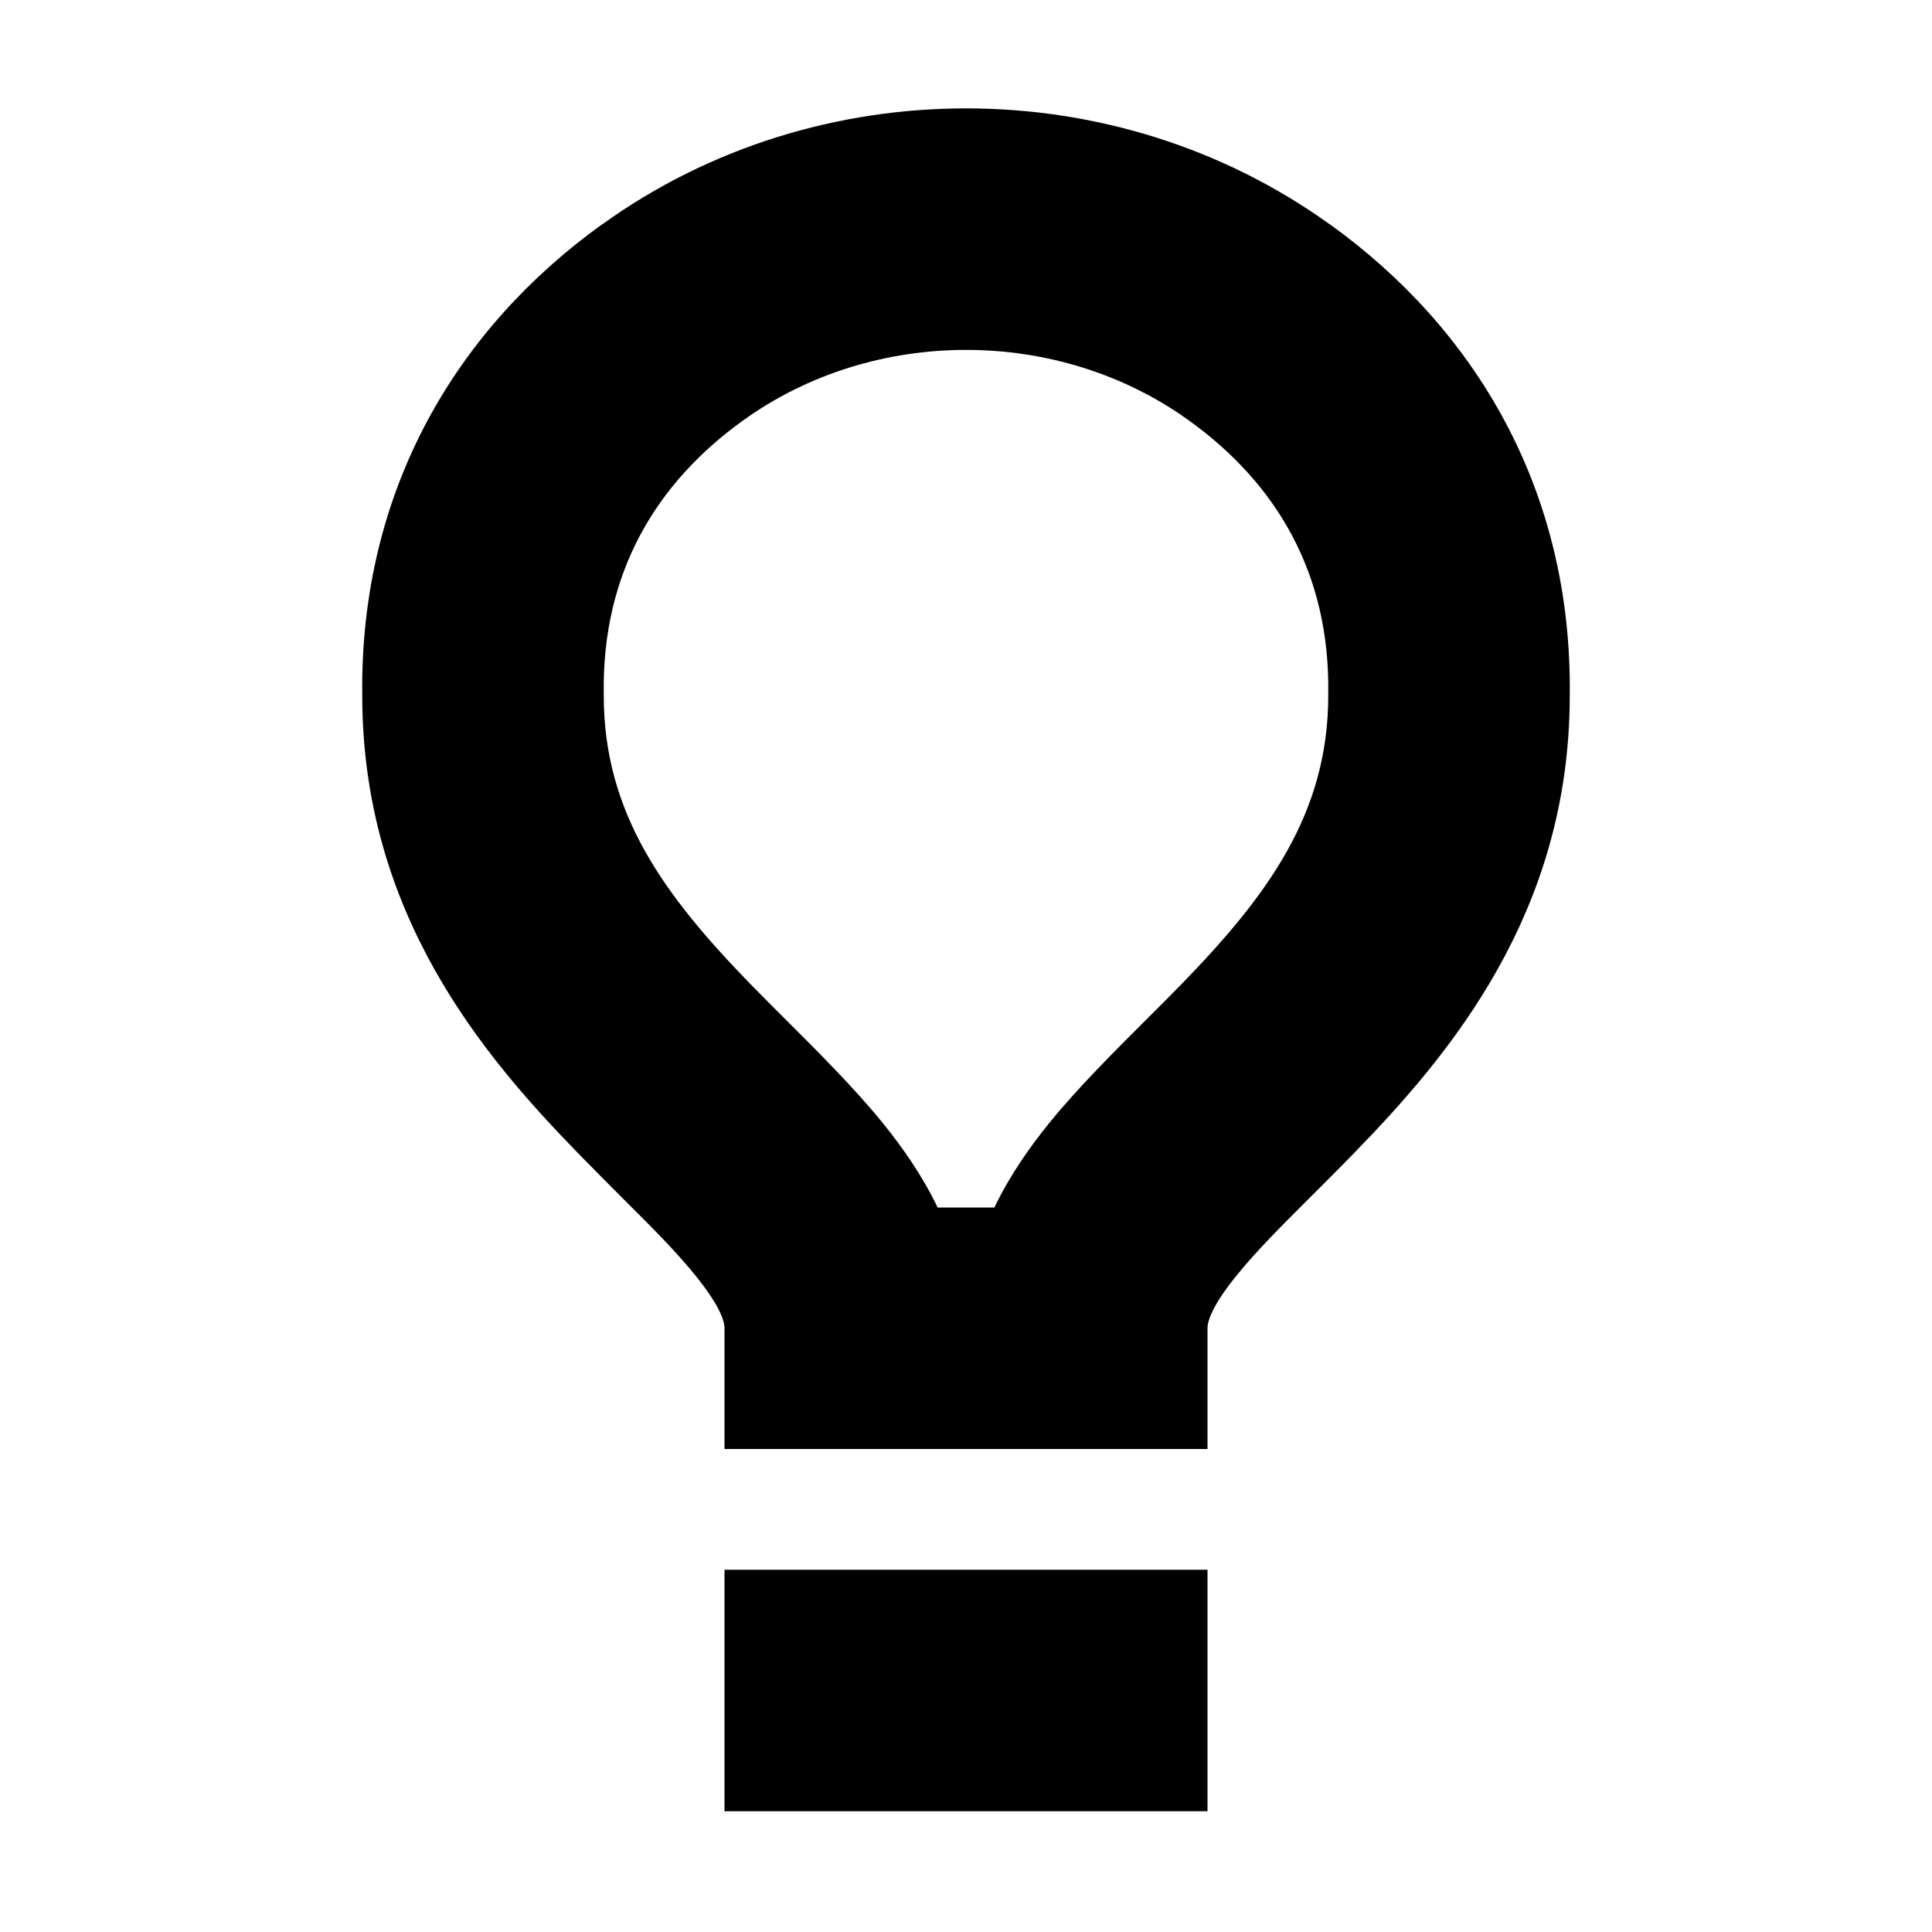
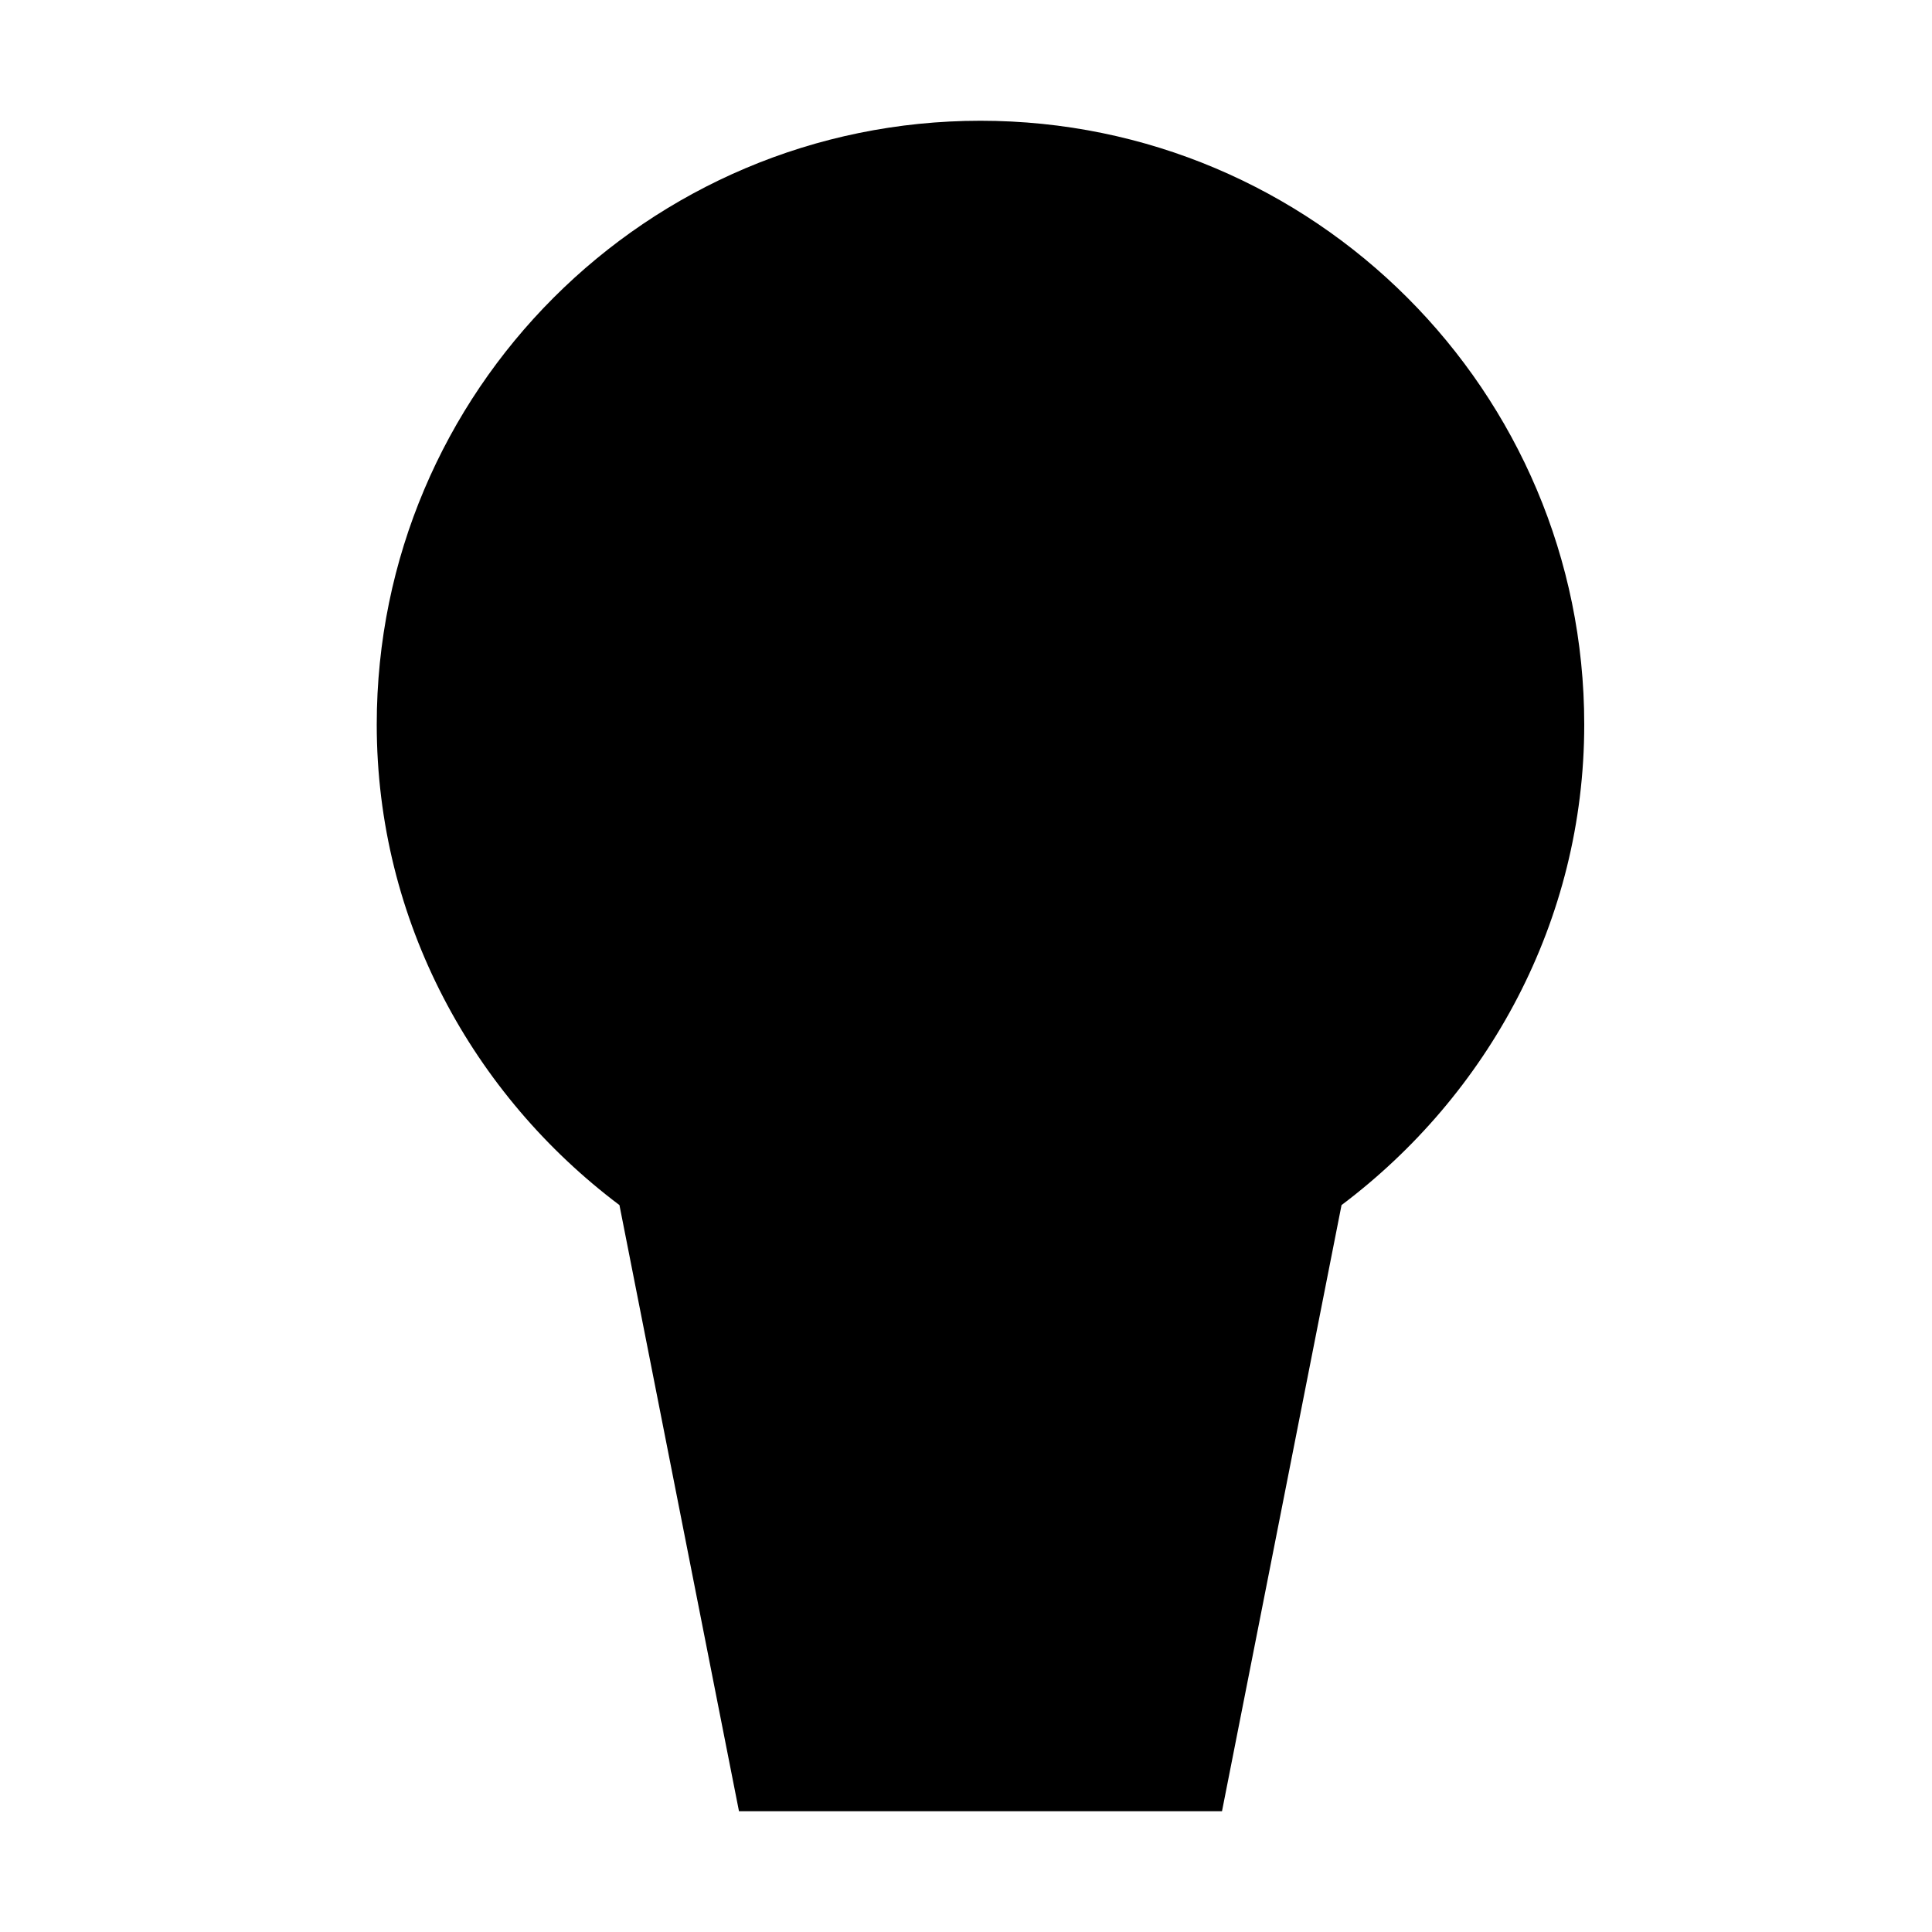
<svg xmlns="http://www.w3.org/2000/svg" viewBox="0 0 16 16">
-   <path d="M4.986 1.859C6.765 0.577 9.235 0.577 11.014 1.859L11.014 1.858C12.209 2.717 13.023 4.05 13 5.768C12.997 7.565 12.003 8.738 11.217 9.546C11.075 9.692 10.948 9.818 10.832 9.934C10.597 10.169 10.409 10.356 10.245 10.558C10.016 10.839 10 10.96 10 11V12H6V11C6 10.96 5.984 10.839 5.755 10.558C5.591 10.356 5.403 10.169 5.167 9.934C5.052 9.818 4.925 9.692 4.783 9.546C3.997 8.738 3.003 7.565 3 5.767C2.977 4.05 3.791 2.717 4.986 1.858L4.986 1.859ZM9.846 3.482C8.765 2.703 7.235 2.703 6.154 3.482L6.154 3.482C5.431 4.002 4.985 4.746 5 5.745L5 5.753V5.76C5 6.738 5.504 7.419 6.217 8.152C6.302 8.239 6.397 8.334 6.496 8.433C6.769 8.705 7.074 9.009 7.307 9.296C7.468 9.494 7.635 9.729 7.765 10H8.235C8.365 9.729 8.532 9.494 8.693 9.296C8.926 9.009 9.231 8.705 9.504 8.433C9.603 8.334 9.698 8.239 9.783 8.152C10.496 7.419 11 6.738 11 5.76V5.753L11 5.745C11.015 4.746 10.569 4.002 9.846 3.482L9.846 3.482ZM10 15H6V13H10V15Z" class="filled" />
+   <path class="stroke-linejoin-round" d="M8.12 15H6.12L5.13 9.98C3.92 9.07 3.12 7.63 3.12 6C3.12 3.24 5.36 1 8.12 1C10.88 1 13.12 3.24 13.12 6C13.12 7.63 12.32 9.07 11.11 9.98L10.12 15H8.12Z" />
+   <path class="stroke-linejoin-round" d="M11.12 12H5.12" />
</svg>
